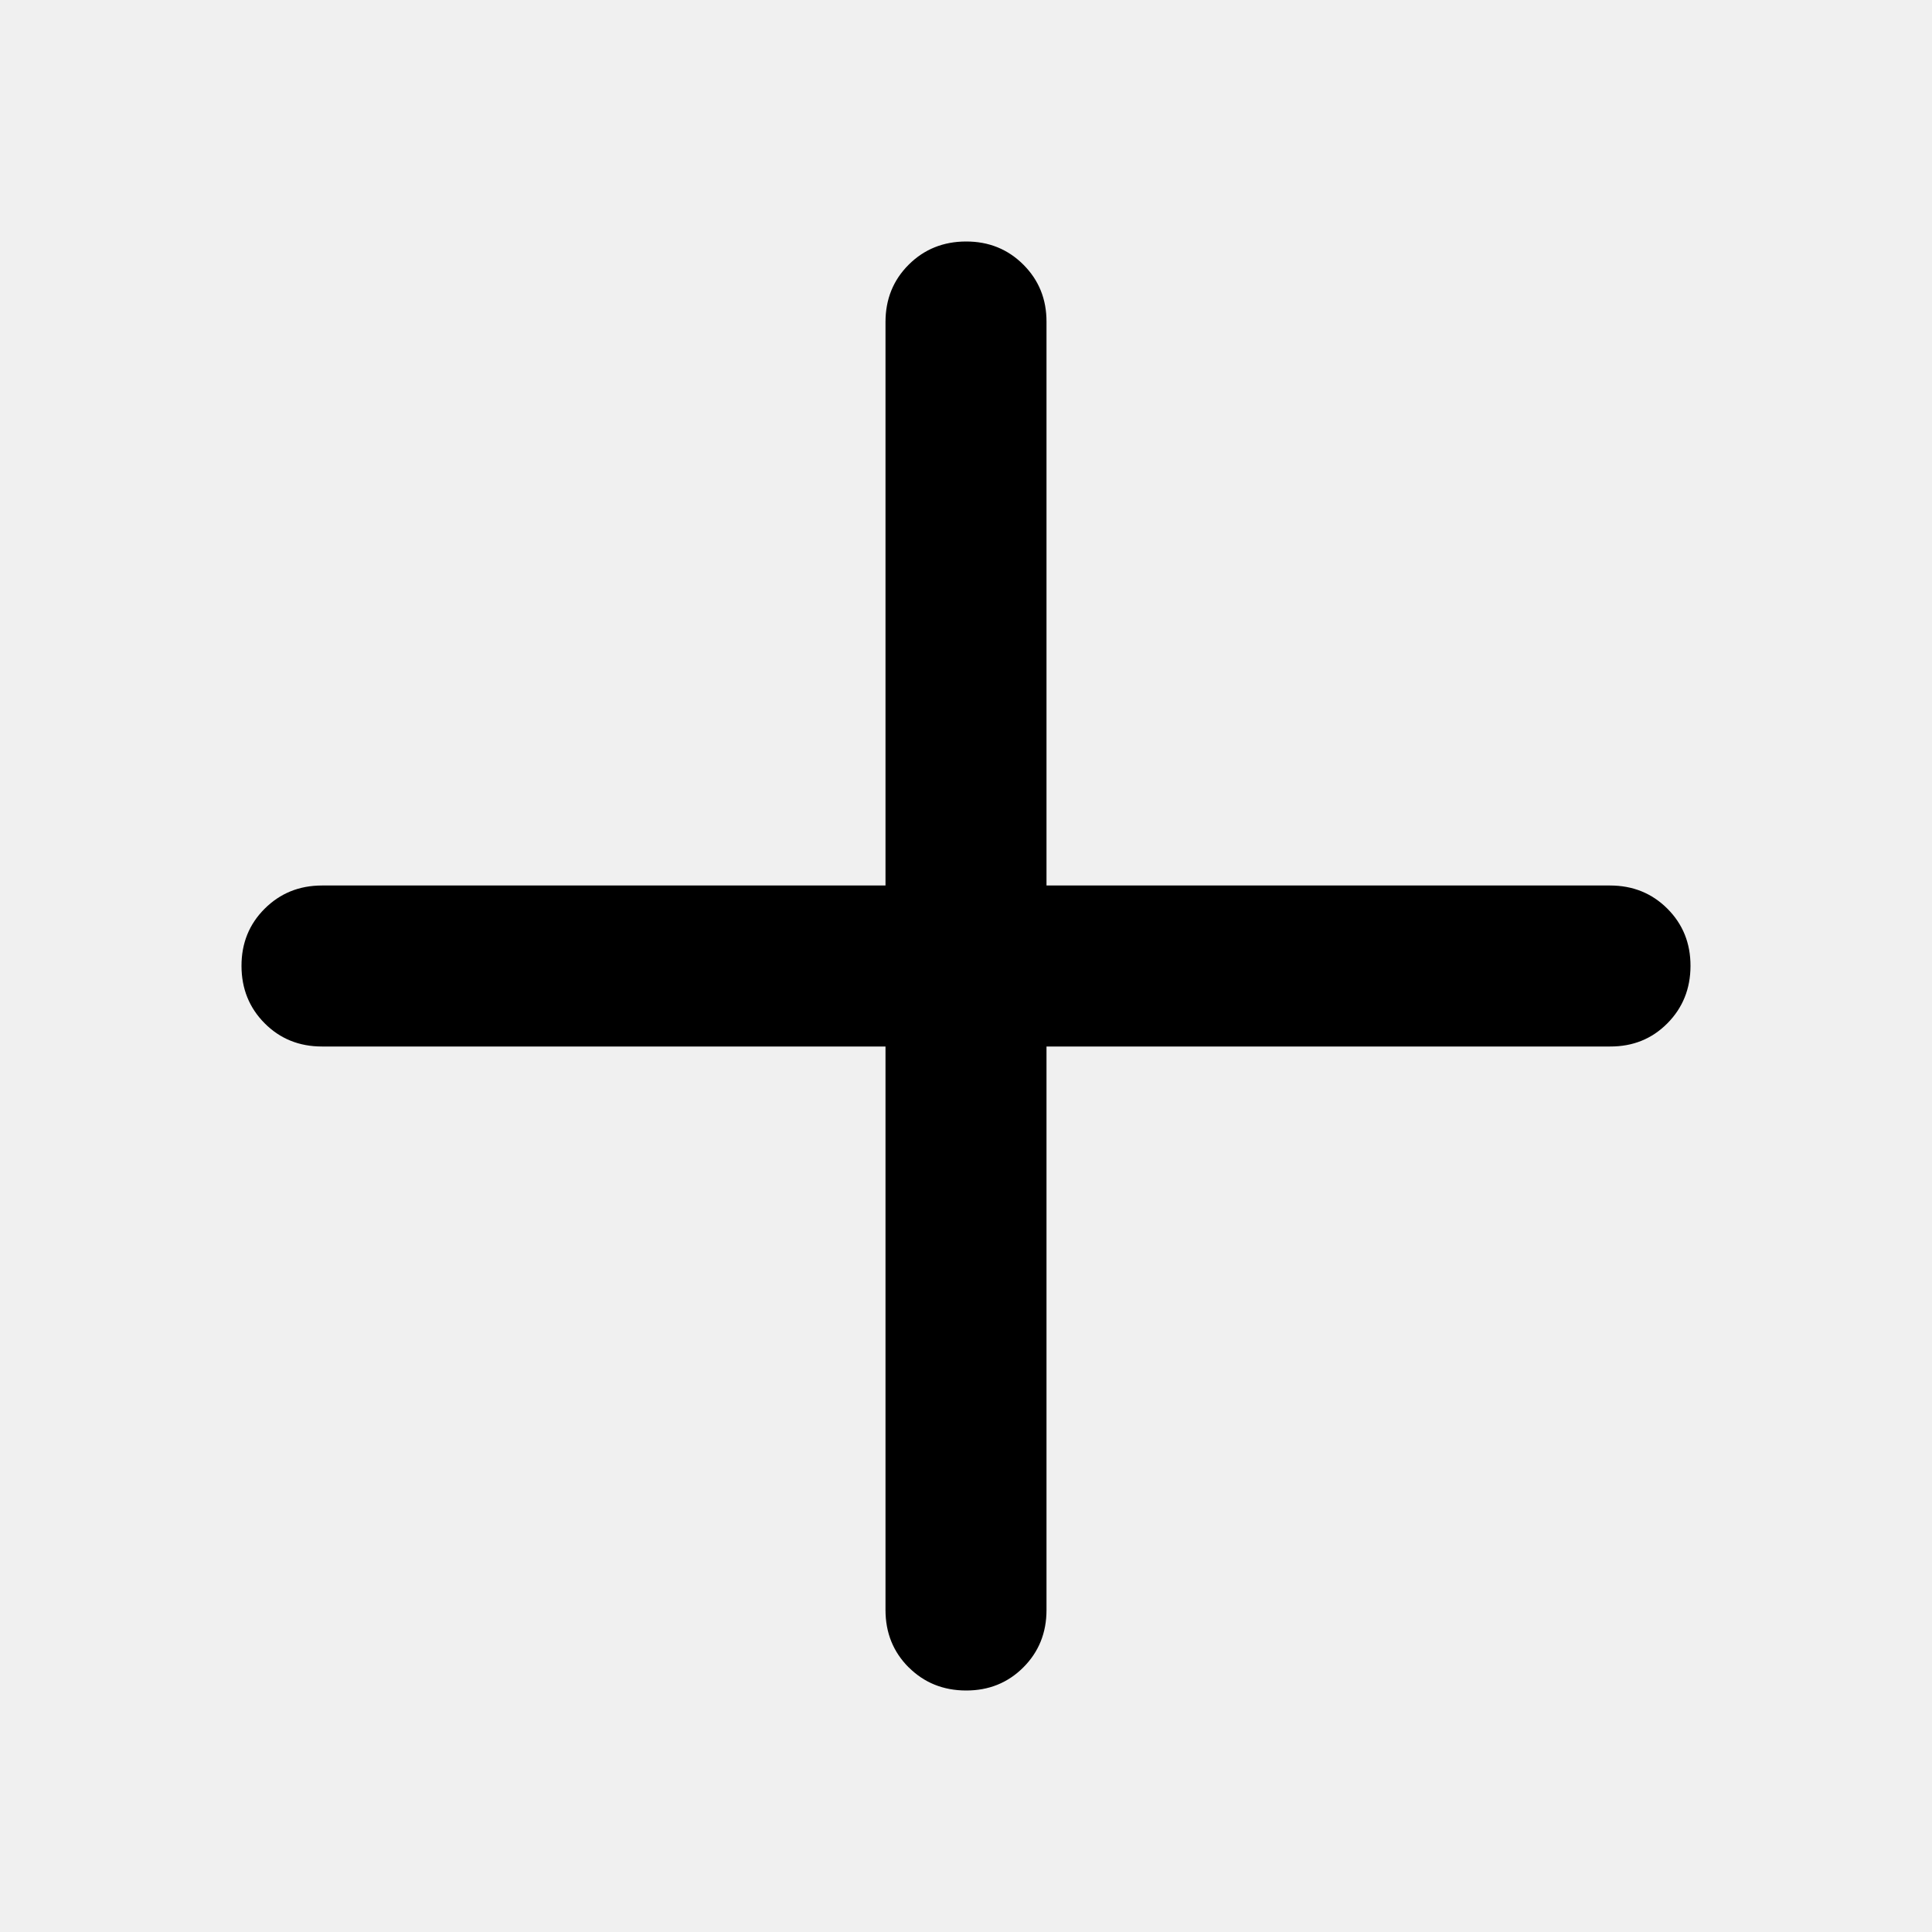
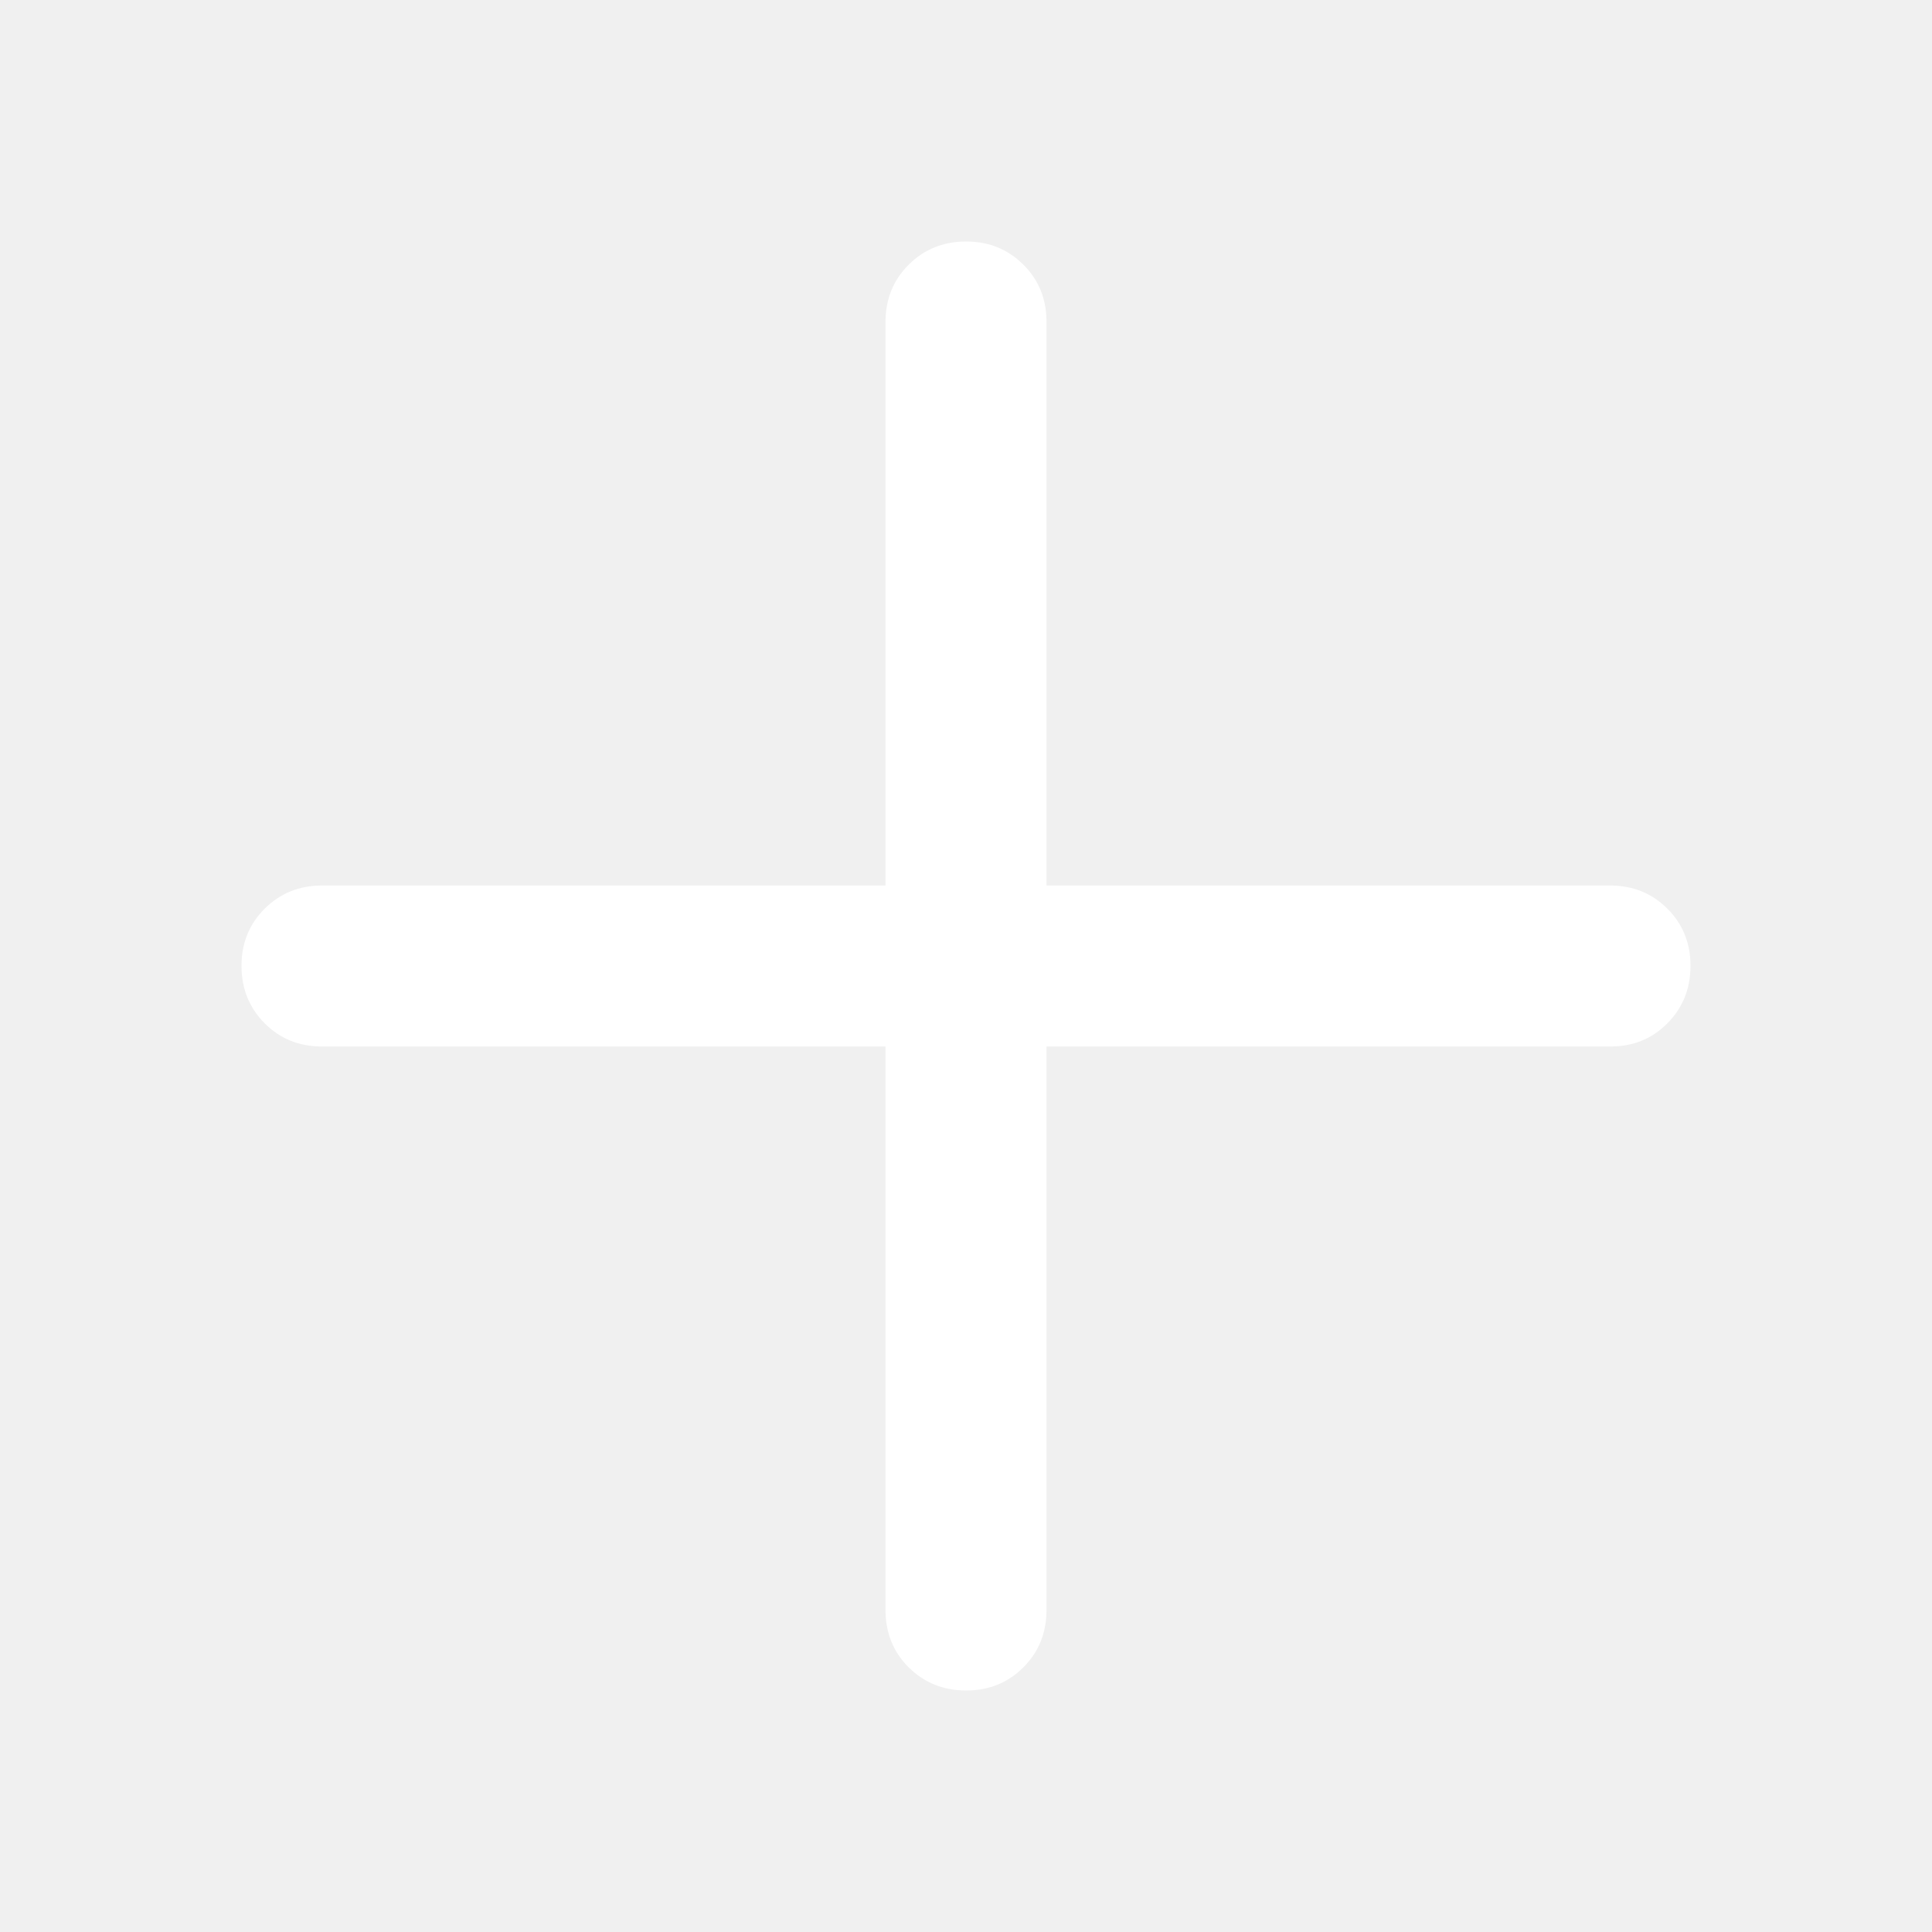
<svg xmlns="http://www.w3.org/2000/svg" width="24" height="24" viewBox="0 0 24 24">
-   <path fill="#000" d="M11.288 20.713Q11 20.425 11 20v-7H4q-.425 0-.712-.288T3 12t.288-.712T4 11h7V4q0-.425.288-.712T12 3t.713.288T13 4v7h7q.425 0 .713.288T21 12t-.288.713T20 13h-7v7q0 .425-.288.713T12 21t-.712-.288" />
+   <path fill="#FFF" d="M11.288 20.713Q11 20.425 11 20v-7H4q-.425 0-.712-.288T3 12t.288-.712T4 11h7V4q0-.425.288-.712T12 3t.713.288T13 4v7h7q.425 0 .713.288T21 12t-.288.713T20 13h-7v7q0 .425-.288.713T12 21t-.712-.288" />
</svg>
